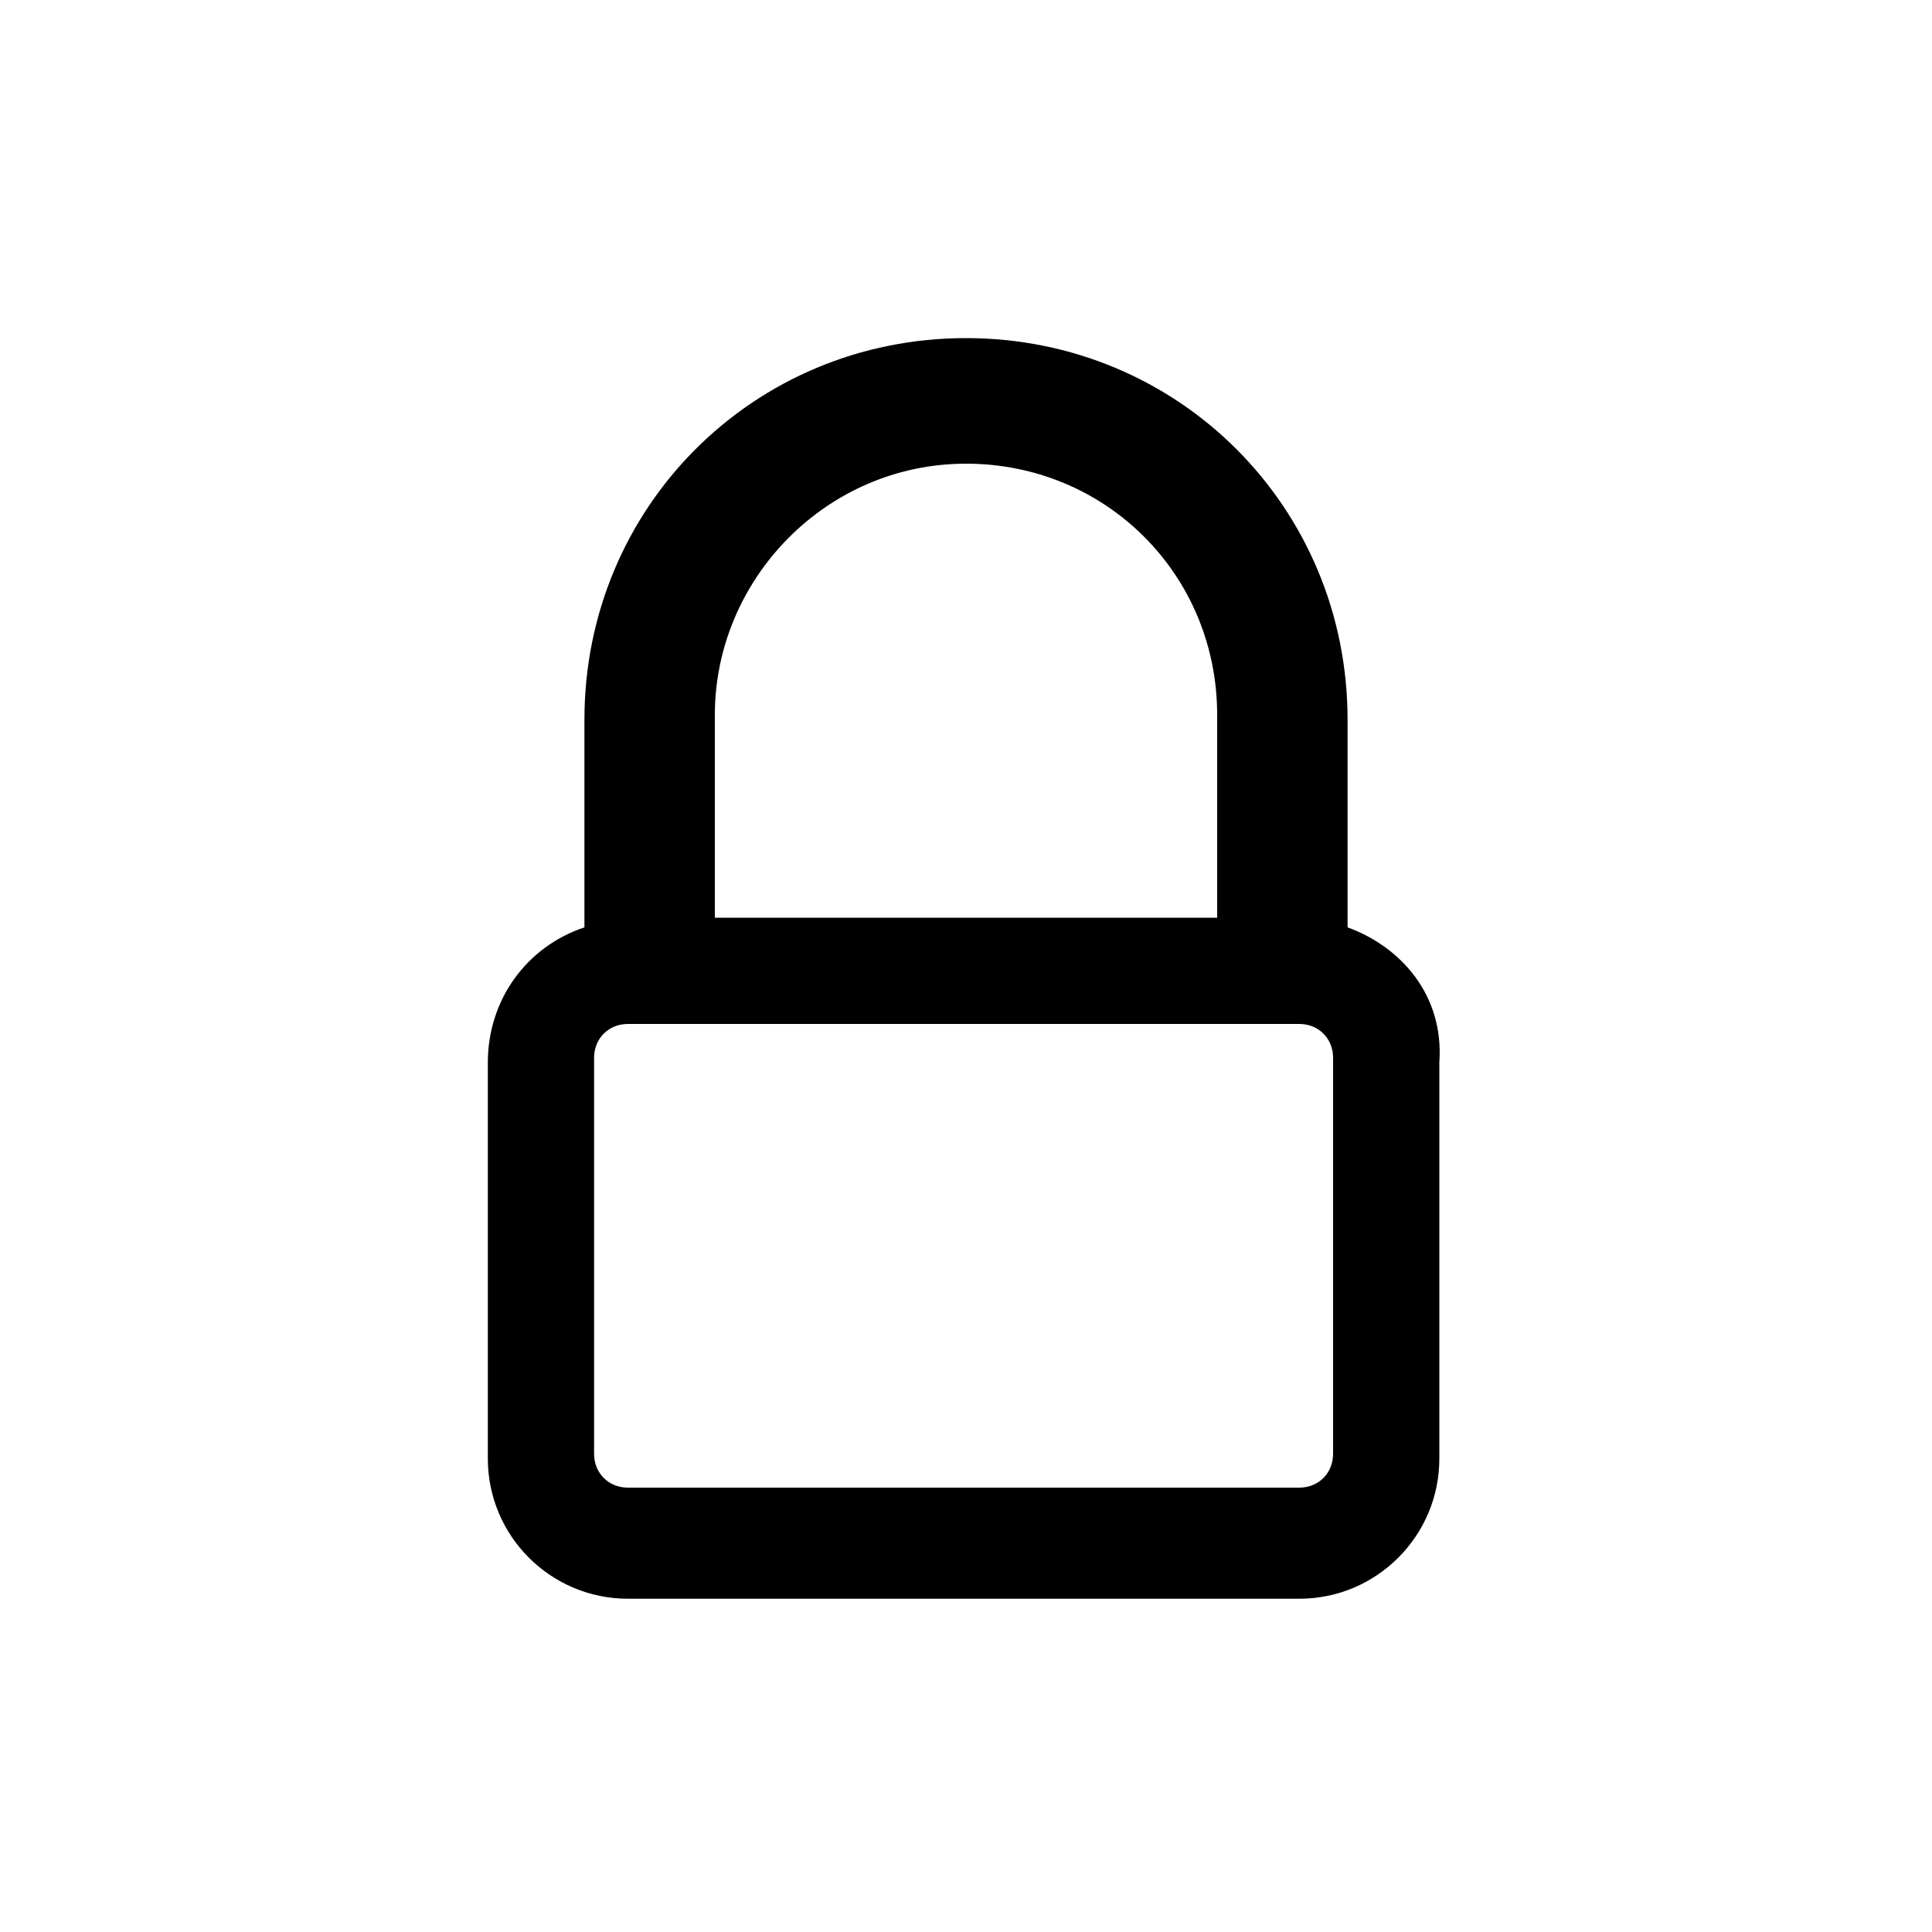
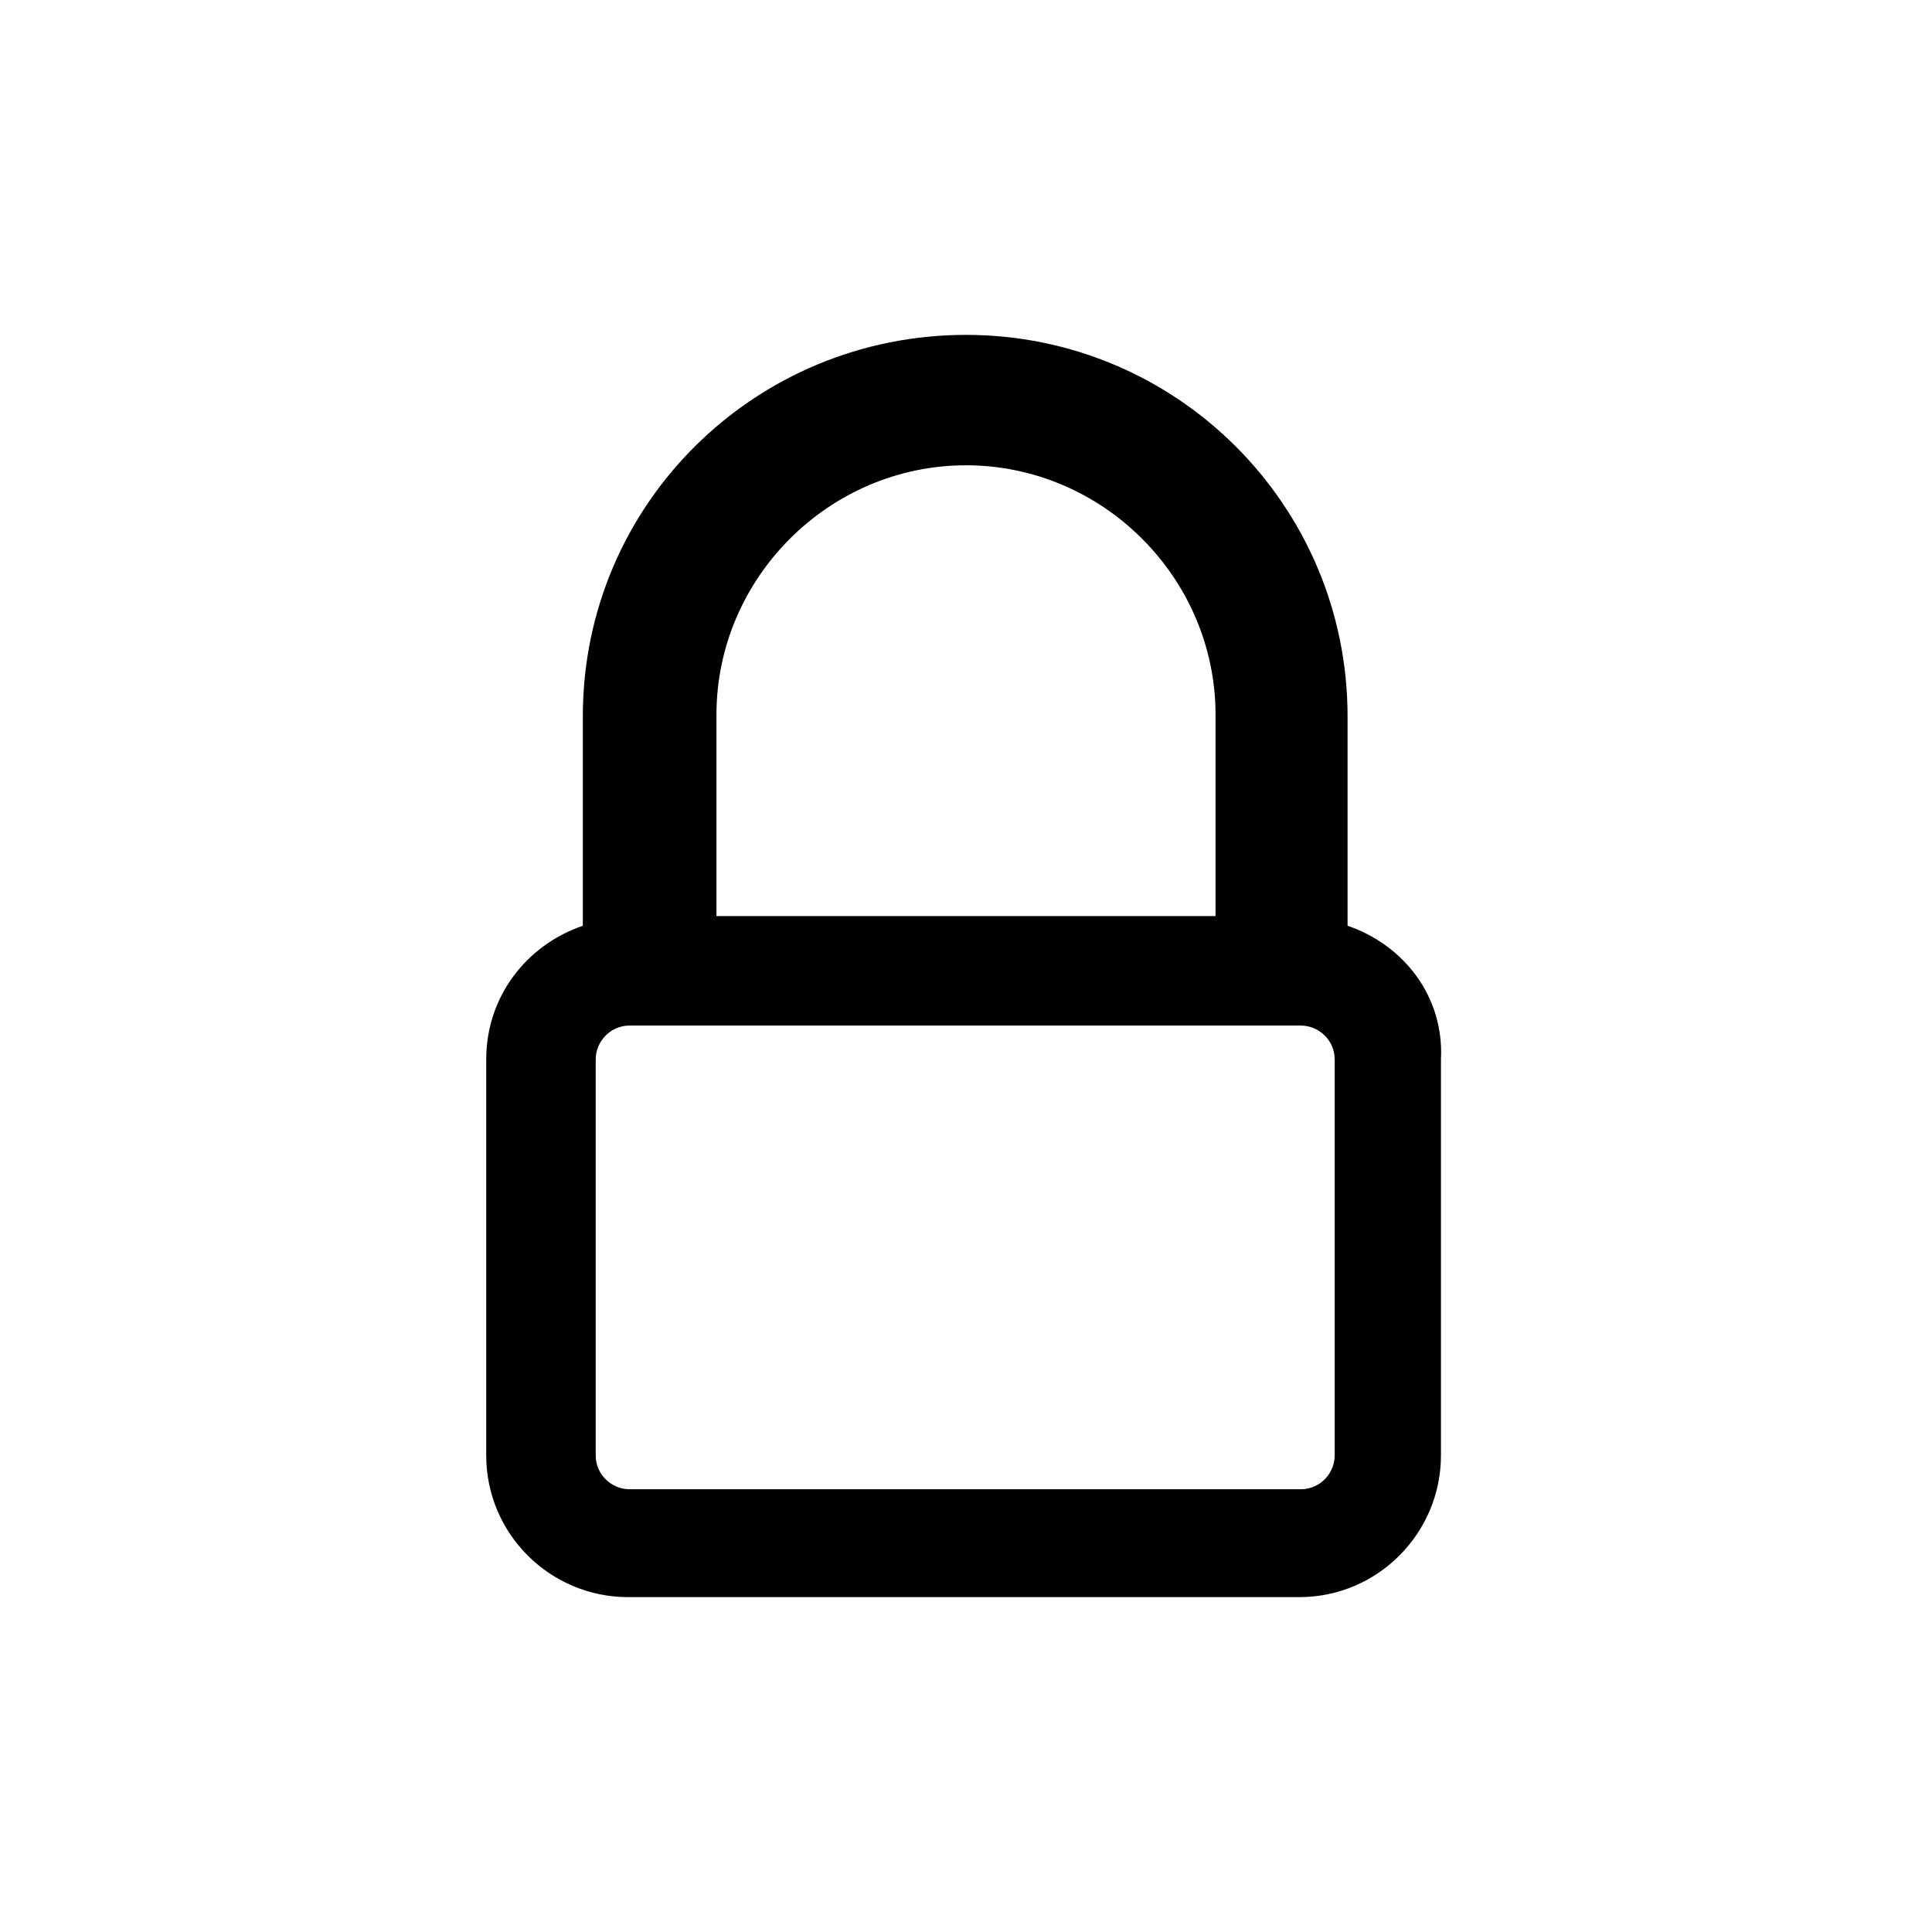
- <svg xmlns="http://www.w3.org/2000/svg" version="1.1" x="0px" y="0px" viewBox="0 0 40 40" style="enable-background:new 0 0 40 40;" xml:space="preserve">
-   <g id="BG">
- </g>
-   <g id="process-stop_copy_2">
-     <path d="M27.9,19.2v-4.3c0-4.4-3.5-7.9-7.9-7.9s-7.9,3.5-7.9,7.9v4.3c-1.2,0.4-2,1.5-2,2.8v8.2c0,1.6,1.3,2.9,2.9,2.9h13.9   c1.6,0,2.9-1.3,2.9-2.9v-8.2C29.9,20.6,29,19.6,27.9,19.2z M14.8,14.8c0-2.8,2.3-5.2,5.2-5.2s5.2,2.3,5.2,5.2V19H14.8V14.8z    M27.6,30.1c0,0.4-0.3,0.7-0.7,0.7H13c-0.4,0-0.7-0.3-0.7-0.7v-8.2c0-0.4,0.3-0.7,0.7-0.7h13.9c0.4,0,0.7,0.3,0.7,0.7V30.1z" />
-   </g>
+ <svg xmlns="http://www.w3.org/2000/svg" version="1.1" id="system-lock-screen" x="0px" y="0px" viewBox="0 0 120 120" style="enable-background:new 0 0 120 120;" xml:space="preserve">
+   <style type="text/css">
+ 	.st0{fill:none;}
+ </style>
+   <rect id="BG" y="0" class="st0" width="120" height="120" />
+   <path d="M83.7,57.5v-13c0-13.1-10.6-23.7-23.7-23.7S36.2,31.3,36.2,44.5v13c-3.5,1.2-6,4.4-6,8.3v24.6c0,4.9,4,8.8,8.8,8.8h41.7  c4.9,0,8.8-4,8.8-8.8V65.8C89.7,61.9,87.2,58.7,83.7,57.5L83.7,57.5z M44.5,44.4c0-8.5,7-15.5,15.5-15.5s15.5,7,15.5,15.5v12.5h-31  L44.5,44.4L44.5,44.4z M82.9,90.4c0,1.1-0.9,2.1-2.1,2.1H39.1c-1.1,0-2.1-0.9-2.1-2.1V65.8c0-1.1,0.9-2.1,2.1-2.1h41.7  c1.1,0,2.1,0.9,2.1,2.1V90.4z" />
</svg>
